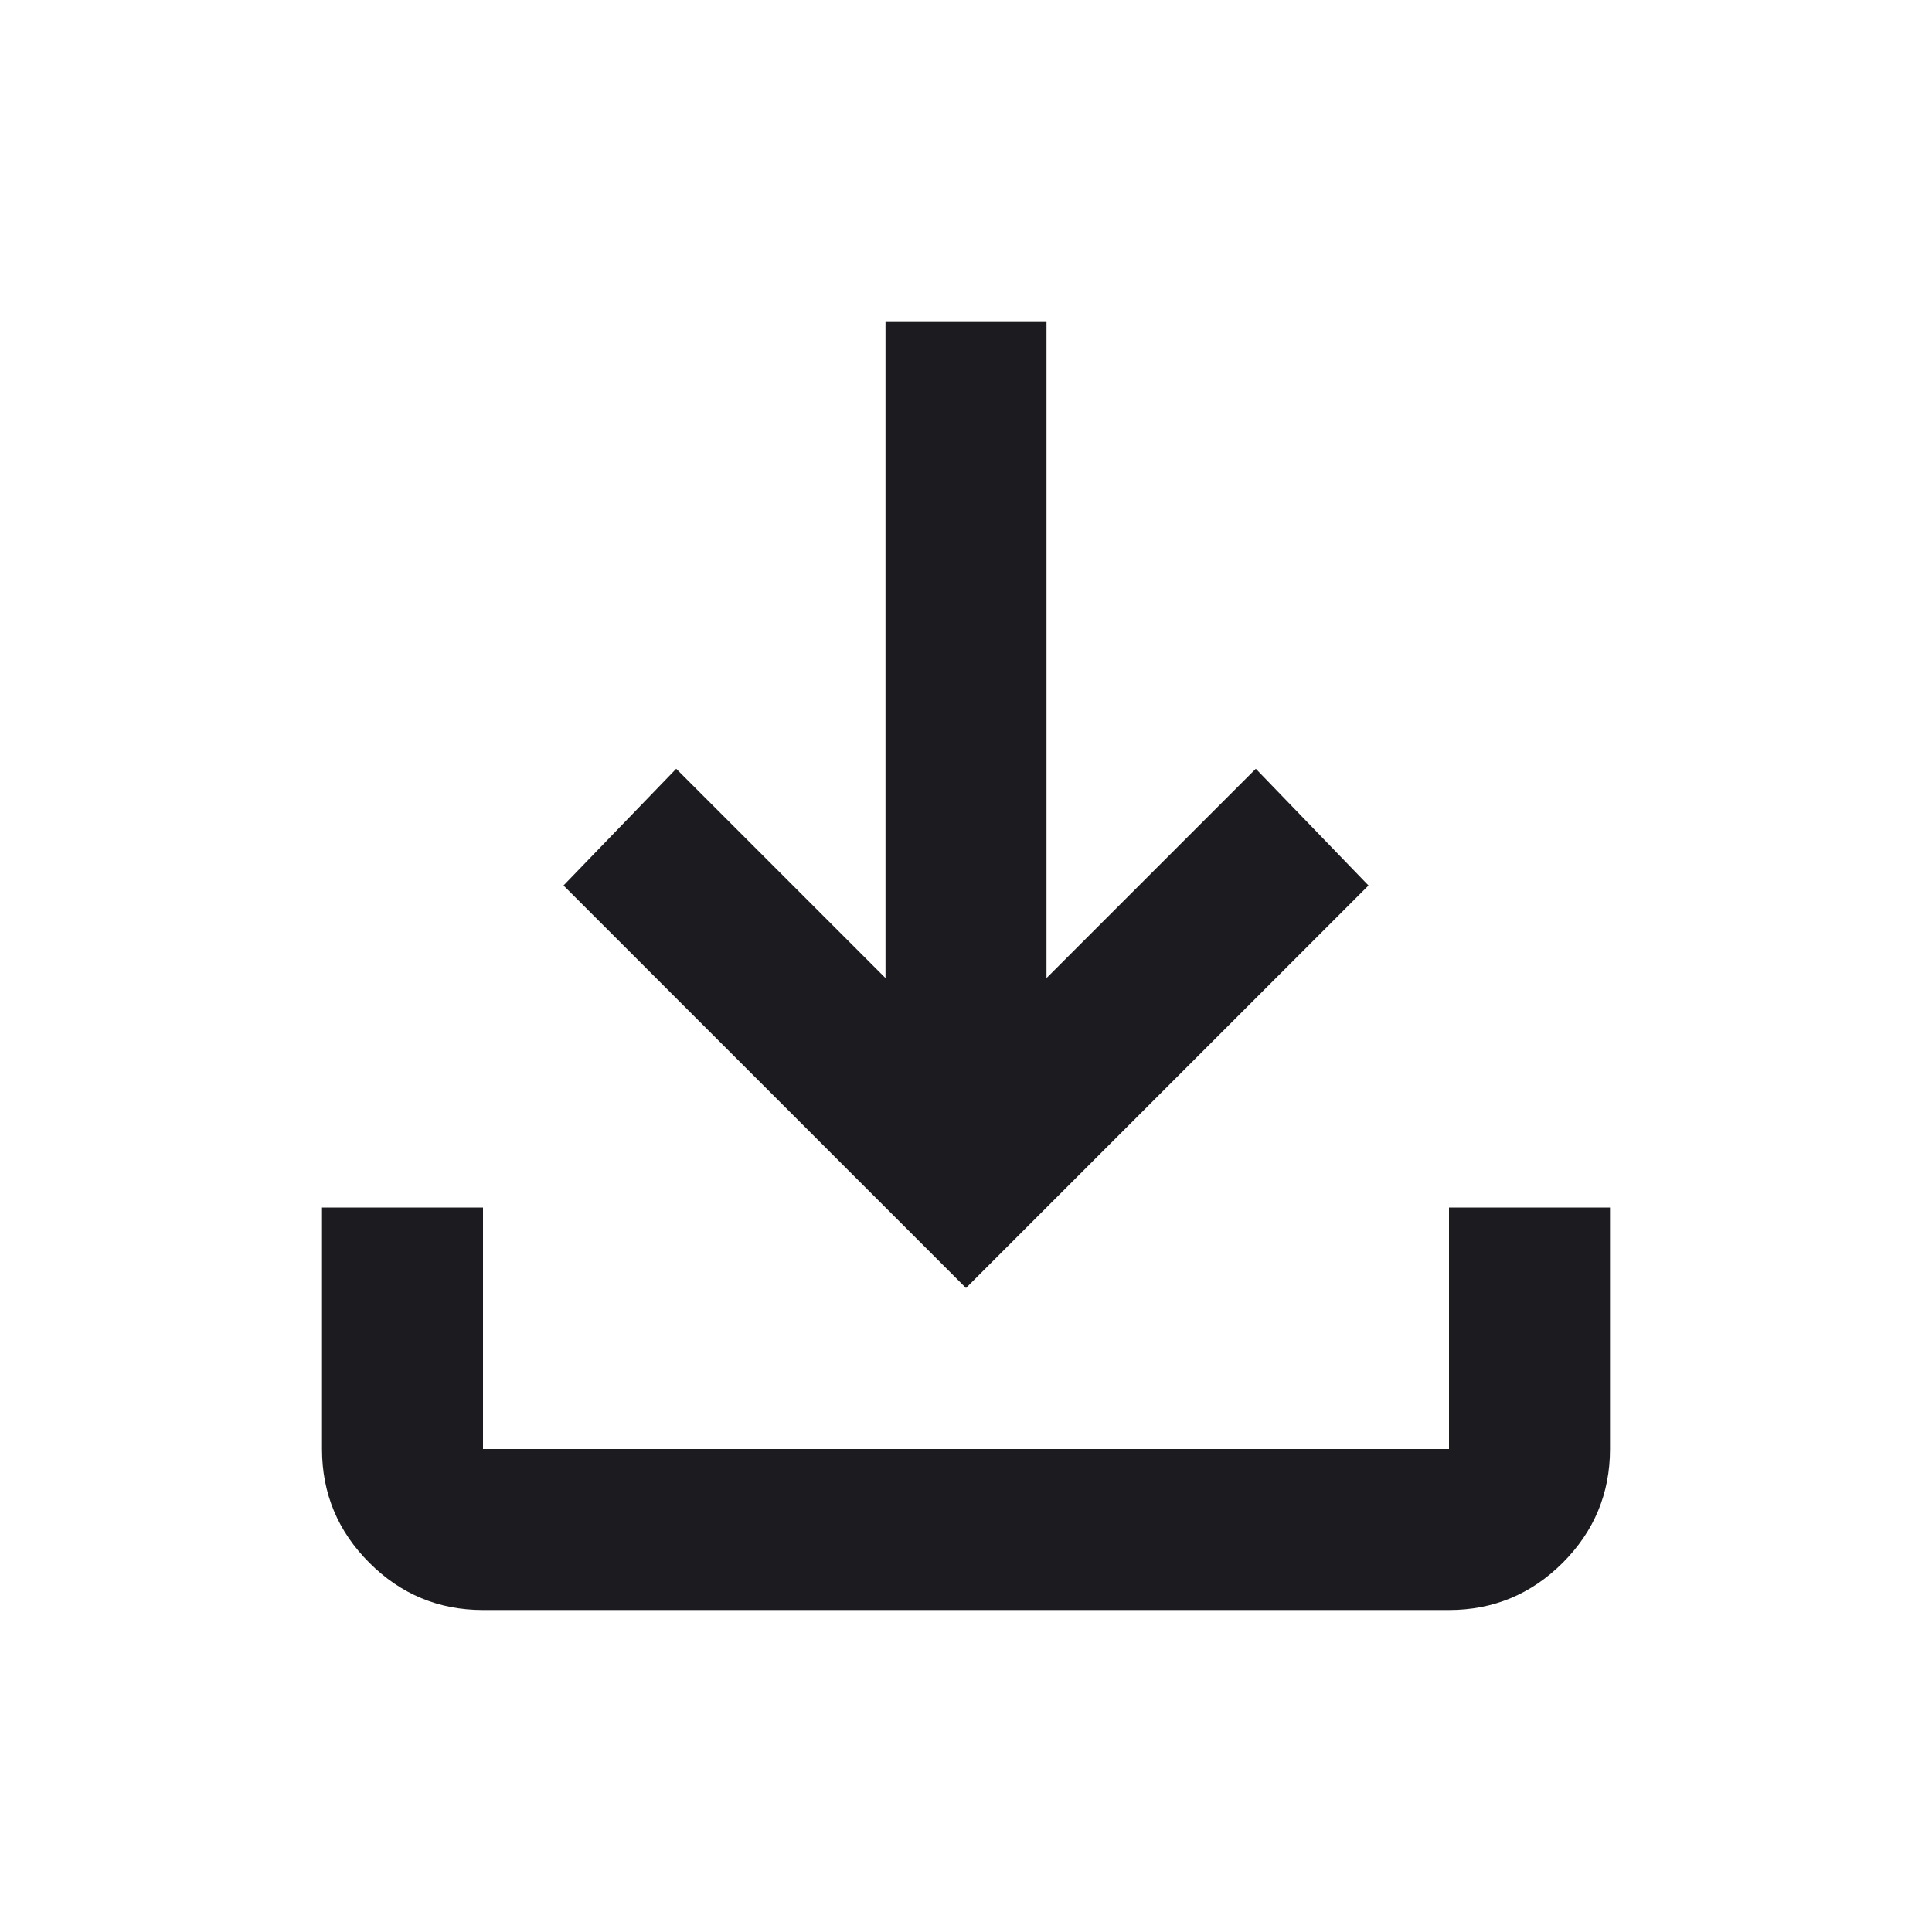
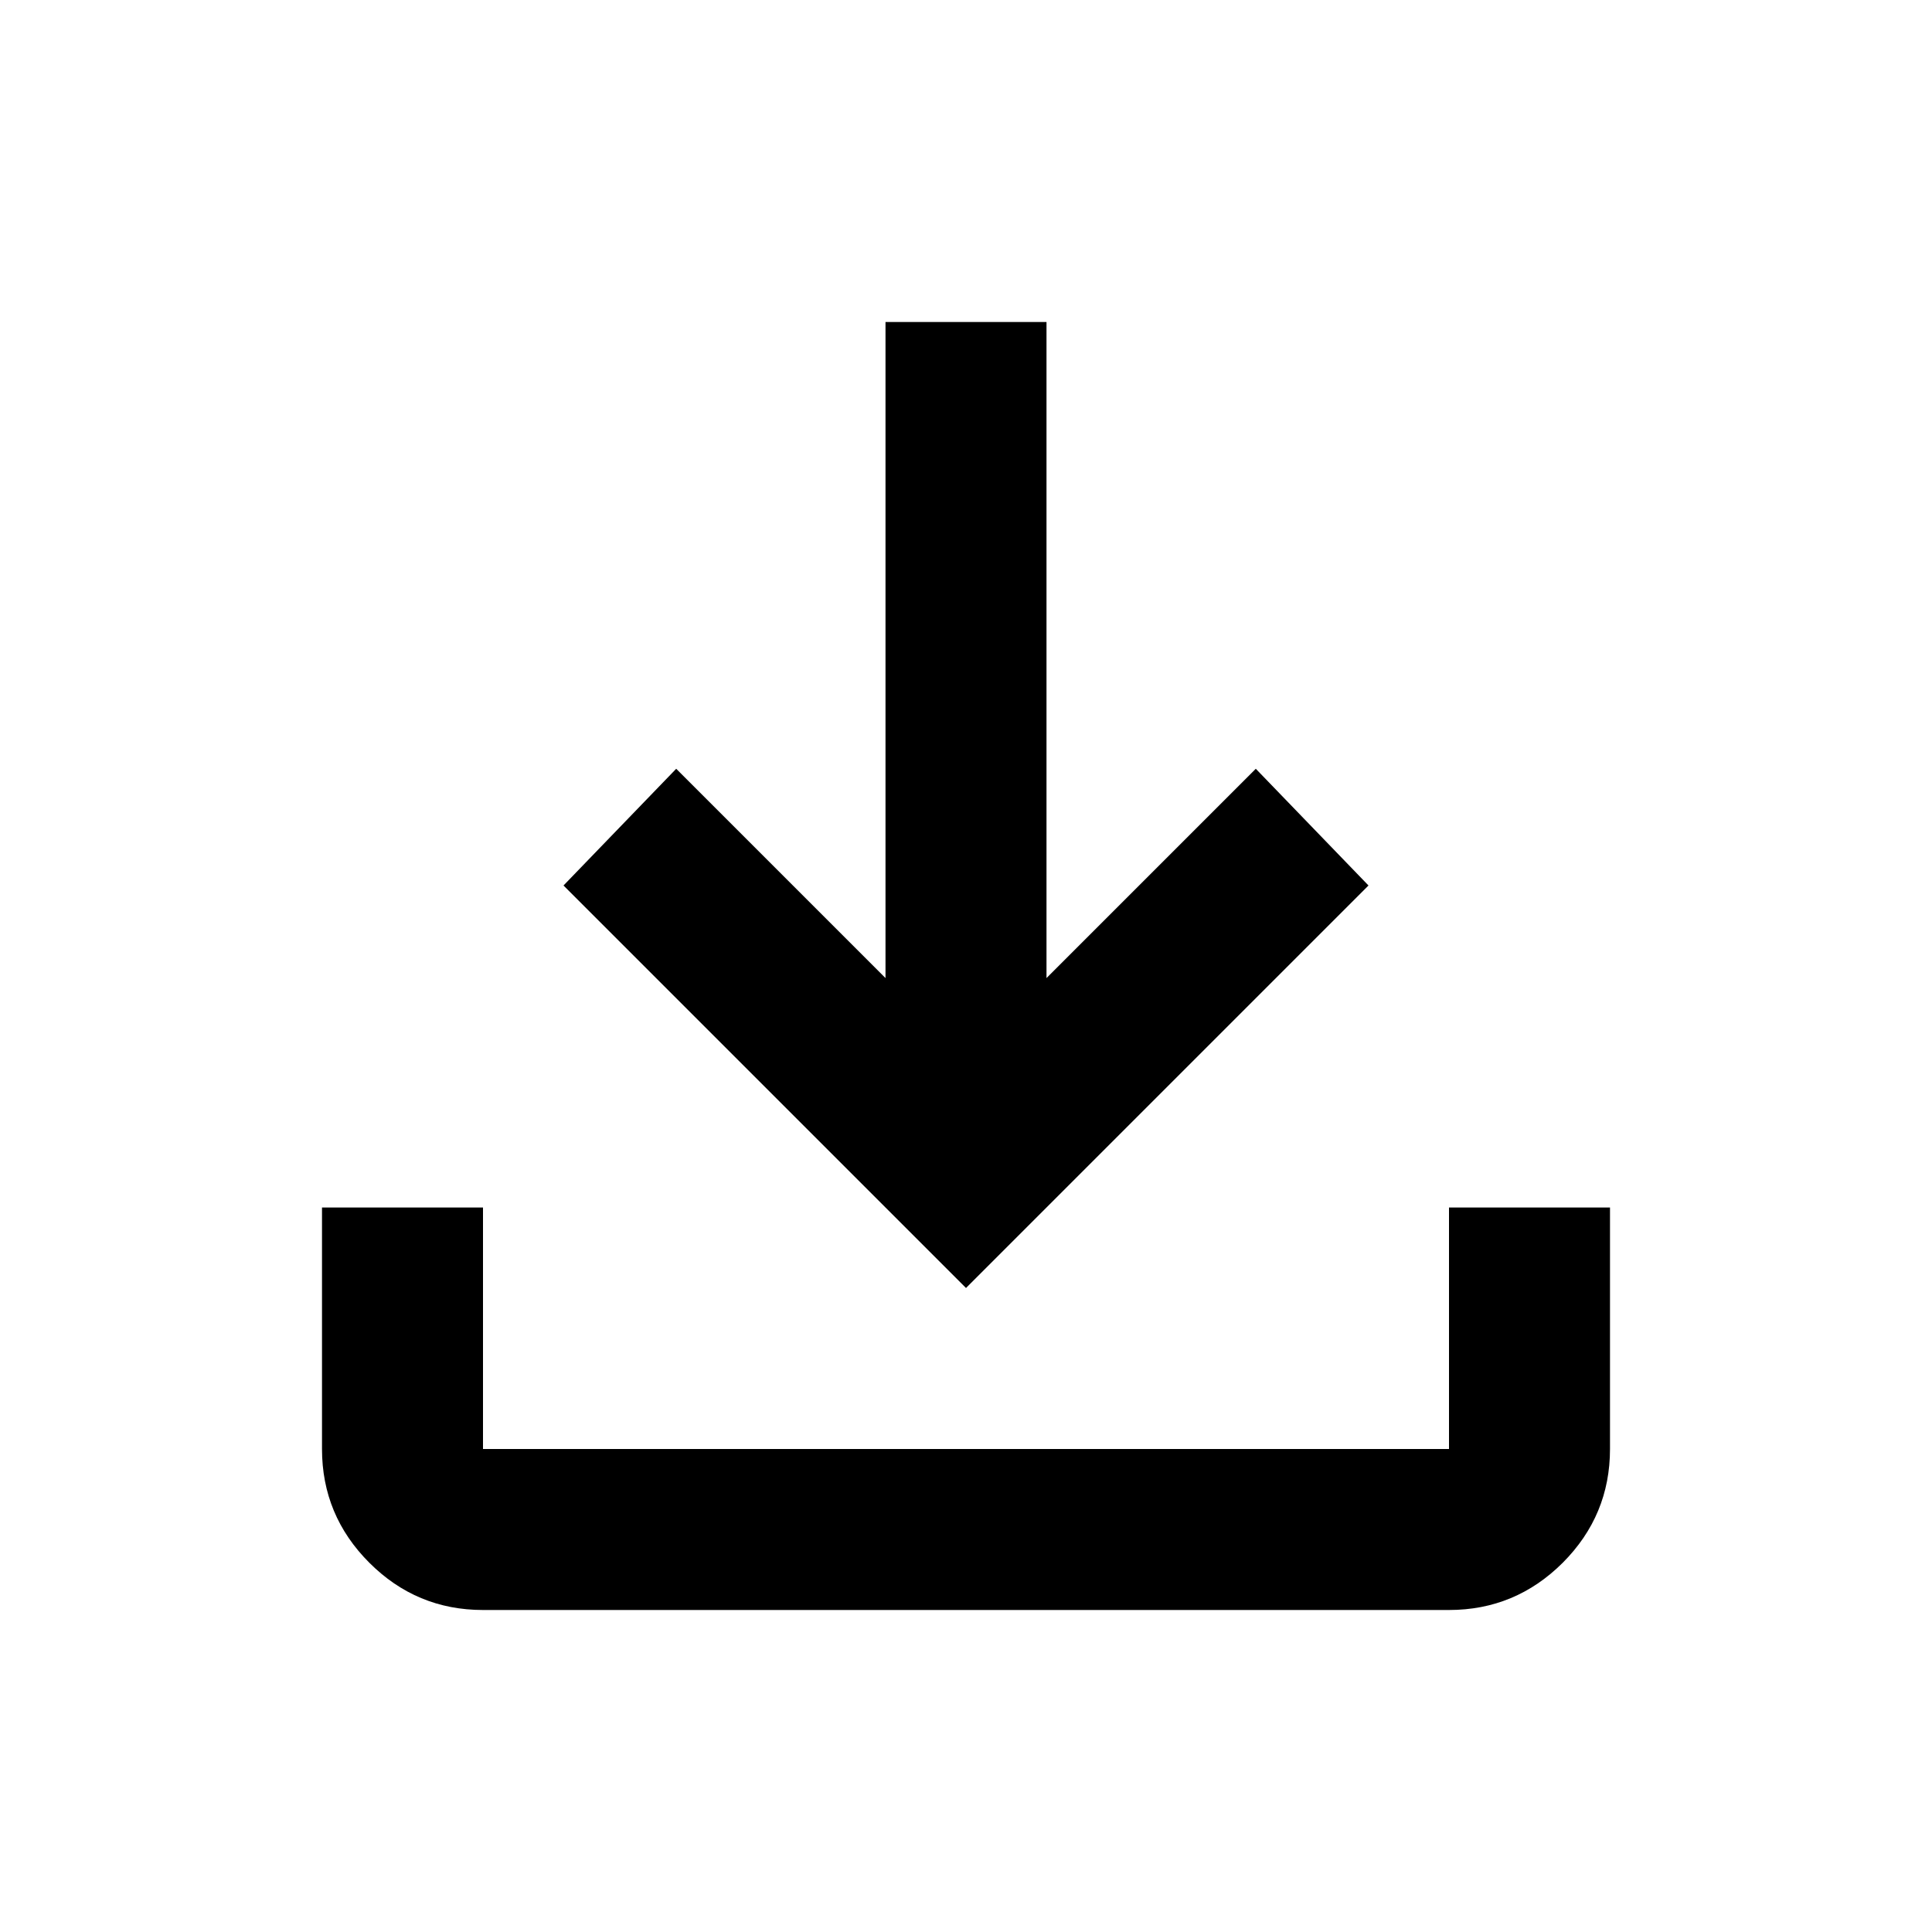
- <svg xmlns="http://www.w3.org/2000/svg" width="24" height="24" viewBox="0 0 24 24" fill="none">
+ <svg xmlns="http://www.w3.org/2000/svg" width="24" height="24" viewBox="0 0 24 24">
  <mask id="mask0_13_858" style="mask-type:alpha" maskUnits="userSpaceOnUse" x="0" y="0" width="24" height="24">
-     <rect width="24" height="24" fill="#D9D9D9" />
+     <rect width="24" height="24" />
  </mask>
  <g mask="url(#mask0_13_858)">
-     <path d="M6 20C5.45 20 4.979 19.804 4.588 19.413C4.196 19.021 4 18.55 4 18V15H6V18H18V15H20V18C20 18.55 19.804 19.021 19.413 19.413C19.021 19.804 18.55 20 18 20H6ZM12 16L7 11L8.4 9.55L11 12.15V4H13V12.15L15.6 9.55L17 11L12 16Z" fill="#1C1B1F" />
+     <path d="M6 20C5.45 20 4.979 19.804 4.588 19.413C4.196 19.021 4 18.55 4 18V15H6V18H18V15H20V18C20 18.55 19.804 19.021 19.413 19.413C19.021 19.804 18.55 20 18 20H6ZM12 16L7 11L8.4 9.55L11 12.15V4H13V12.15L15.6 9.55L17 11L12 16Z" />
  </g>
</svg>
